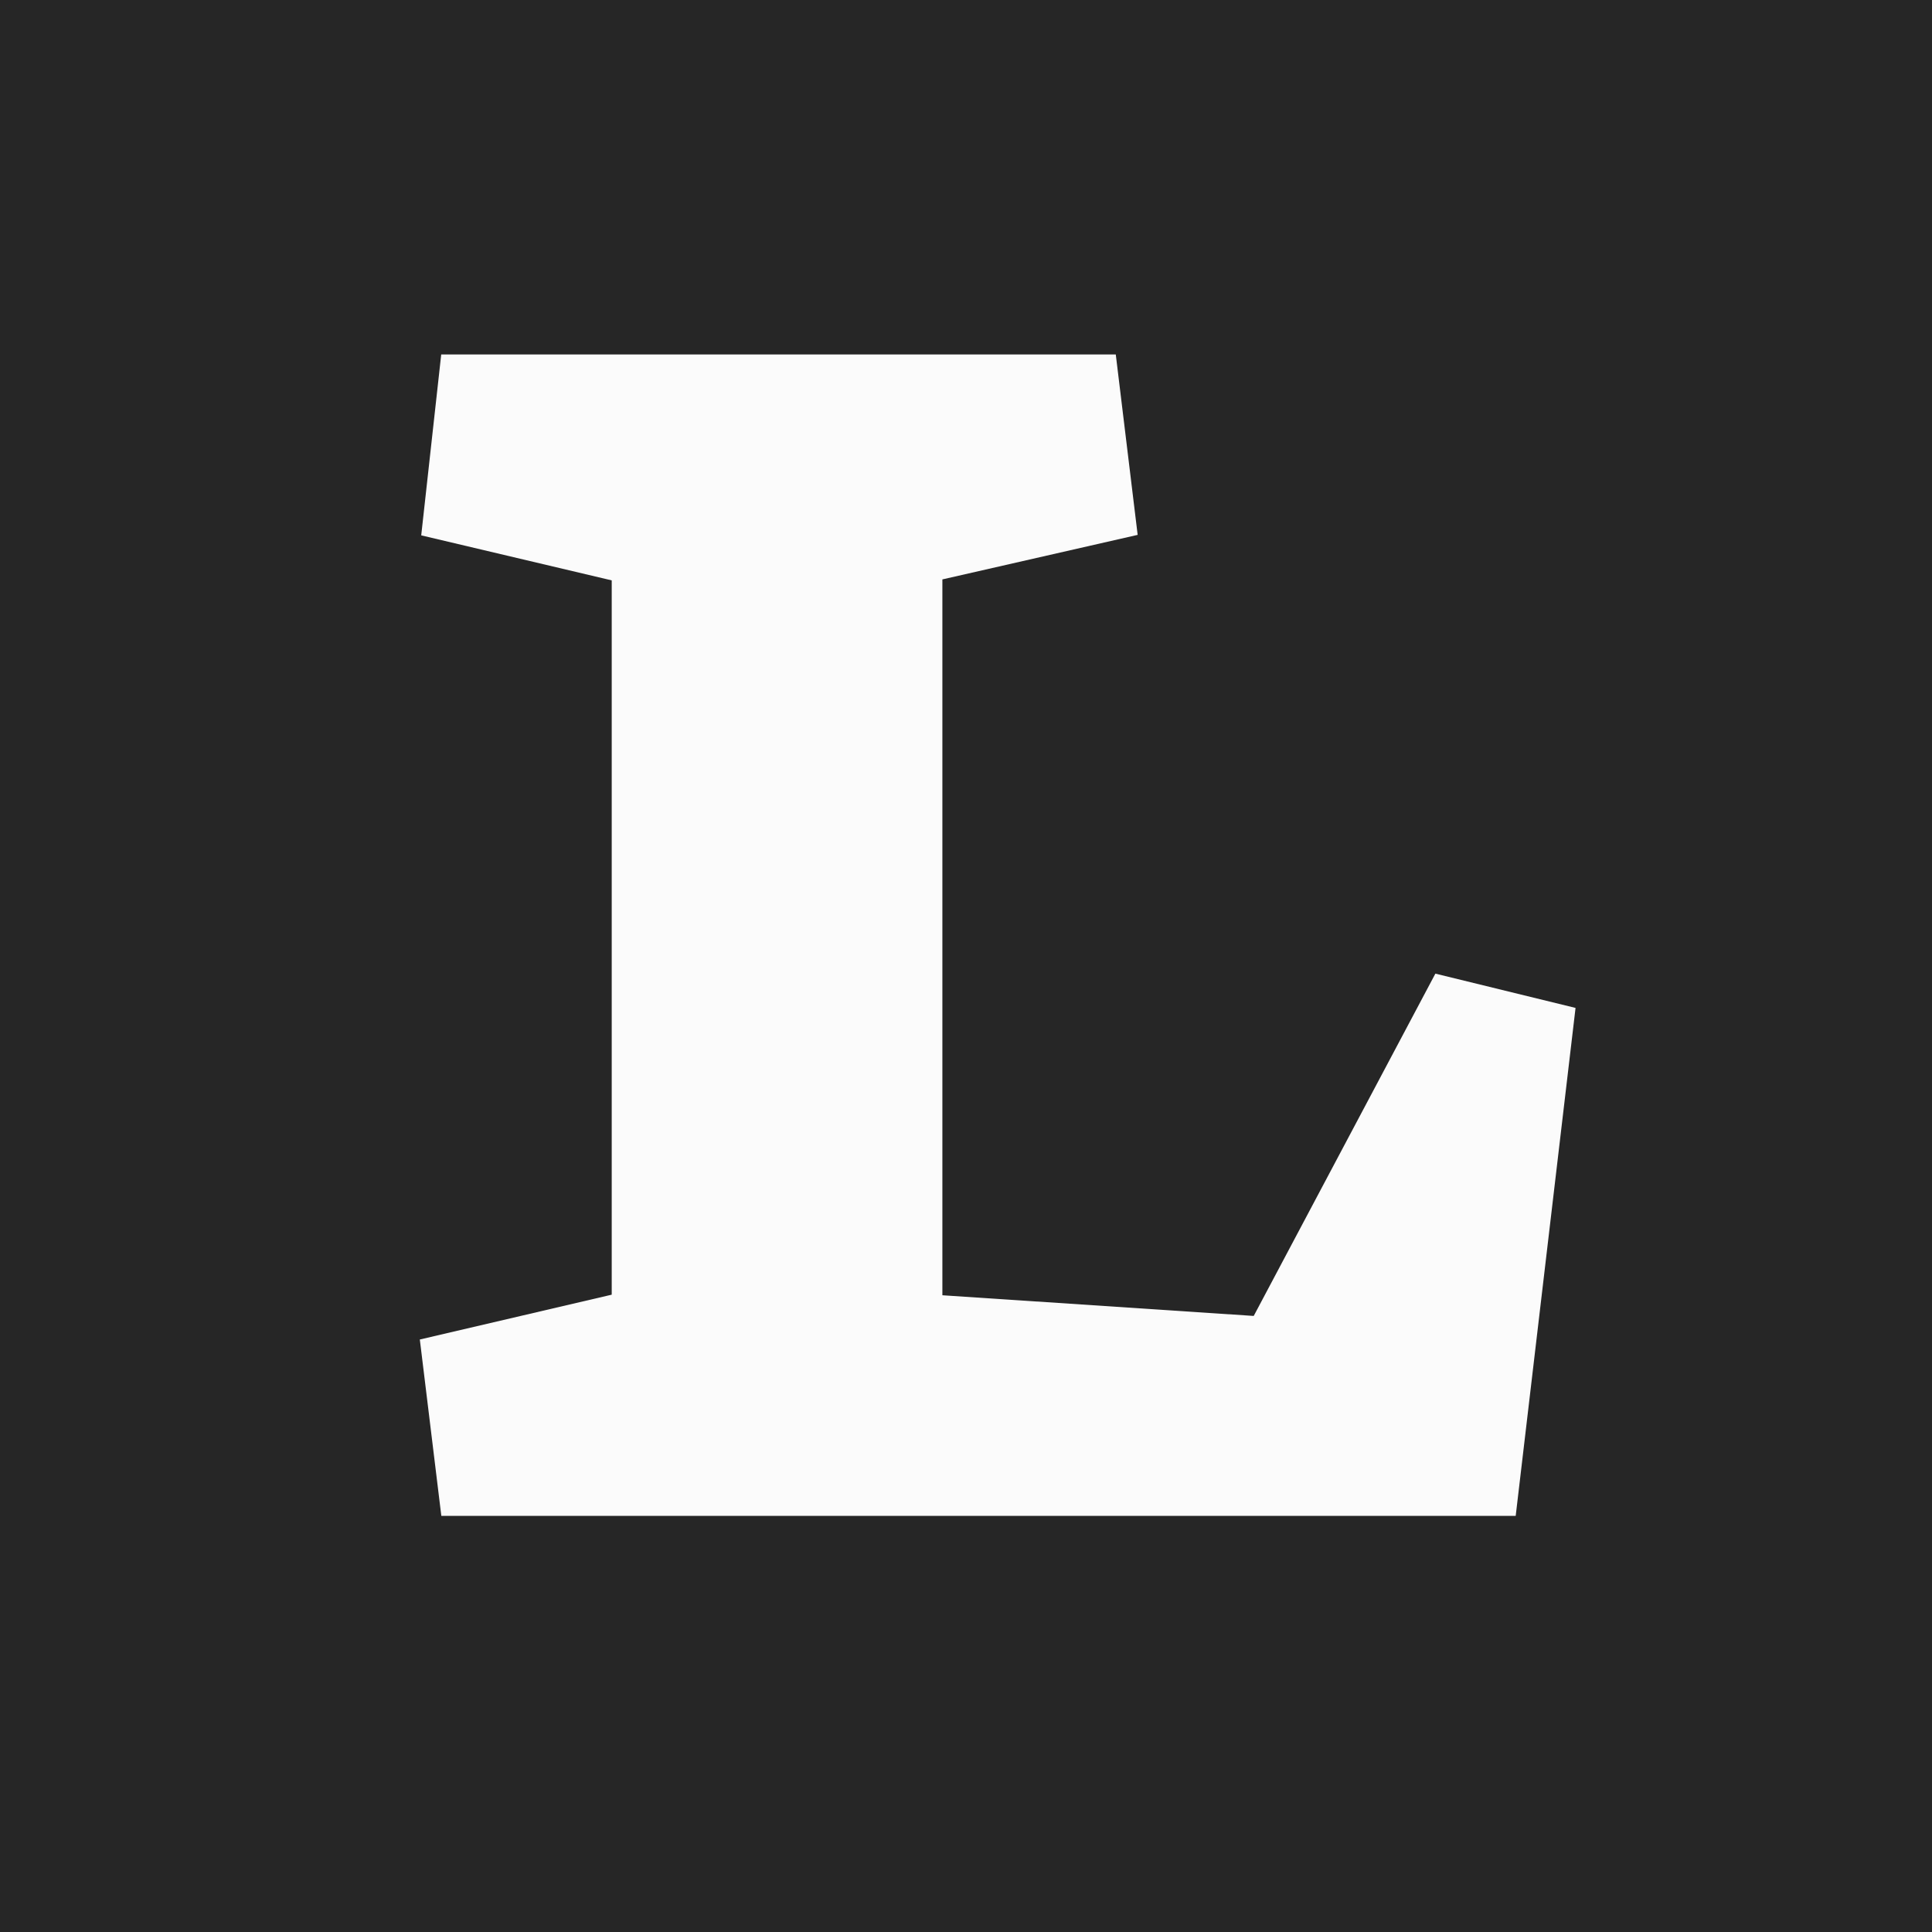
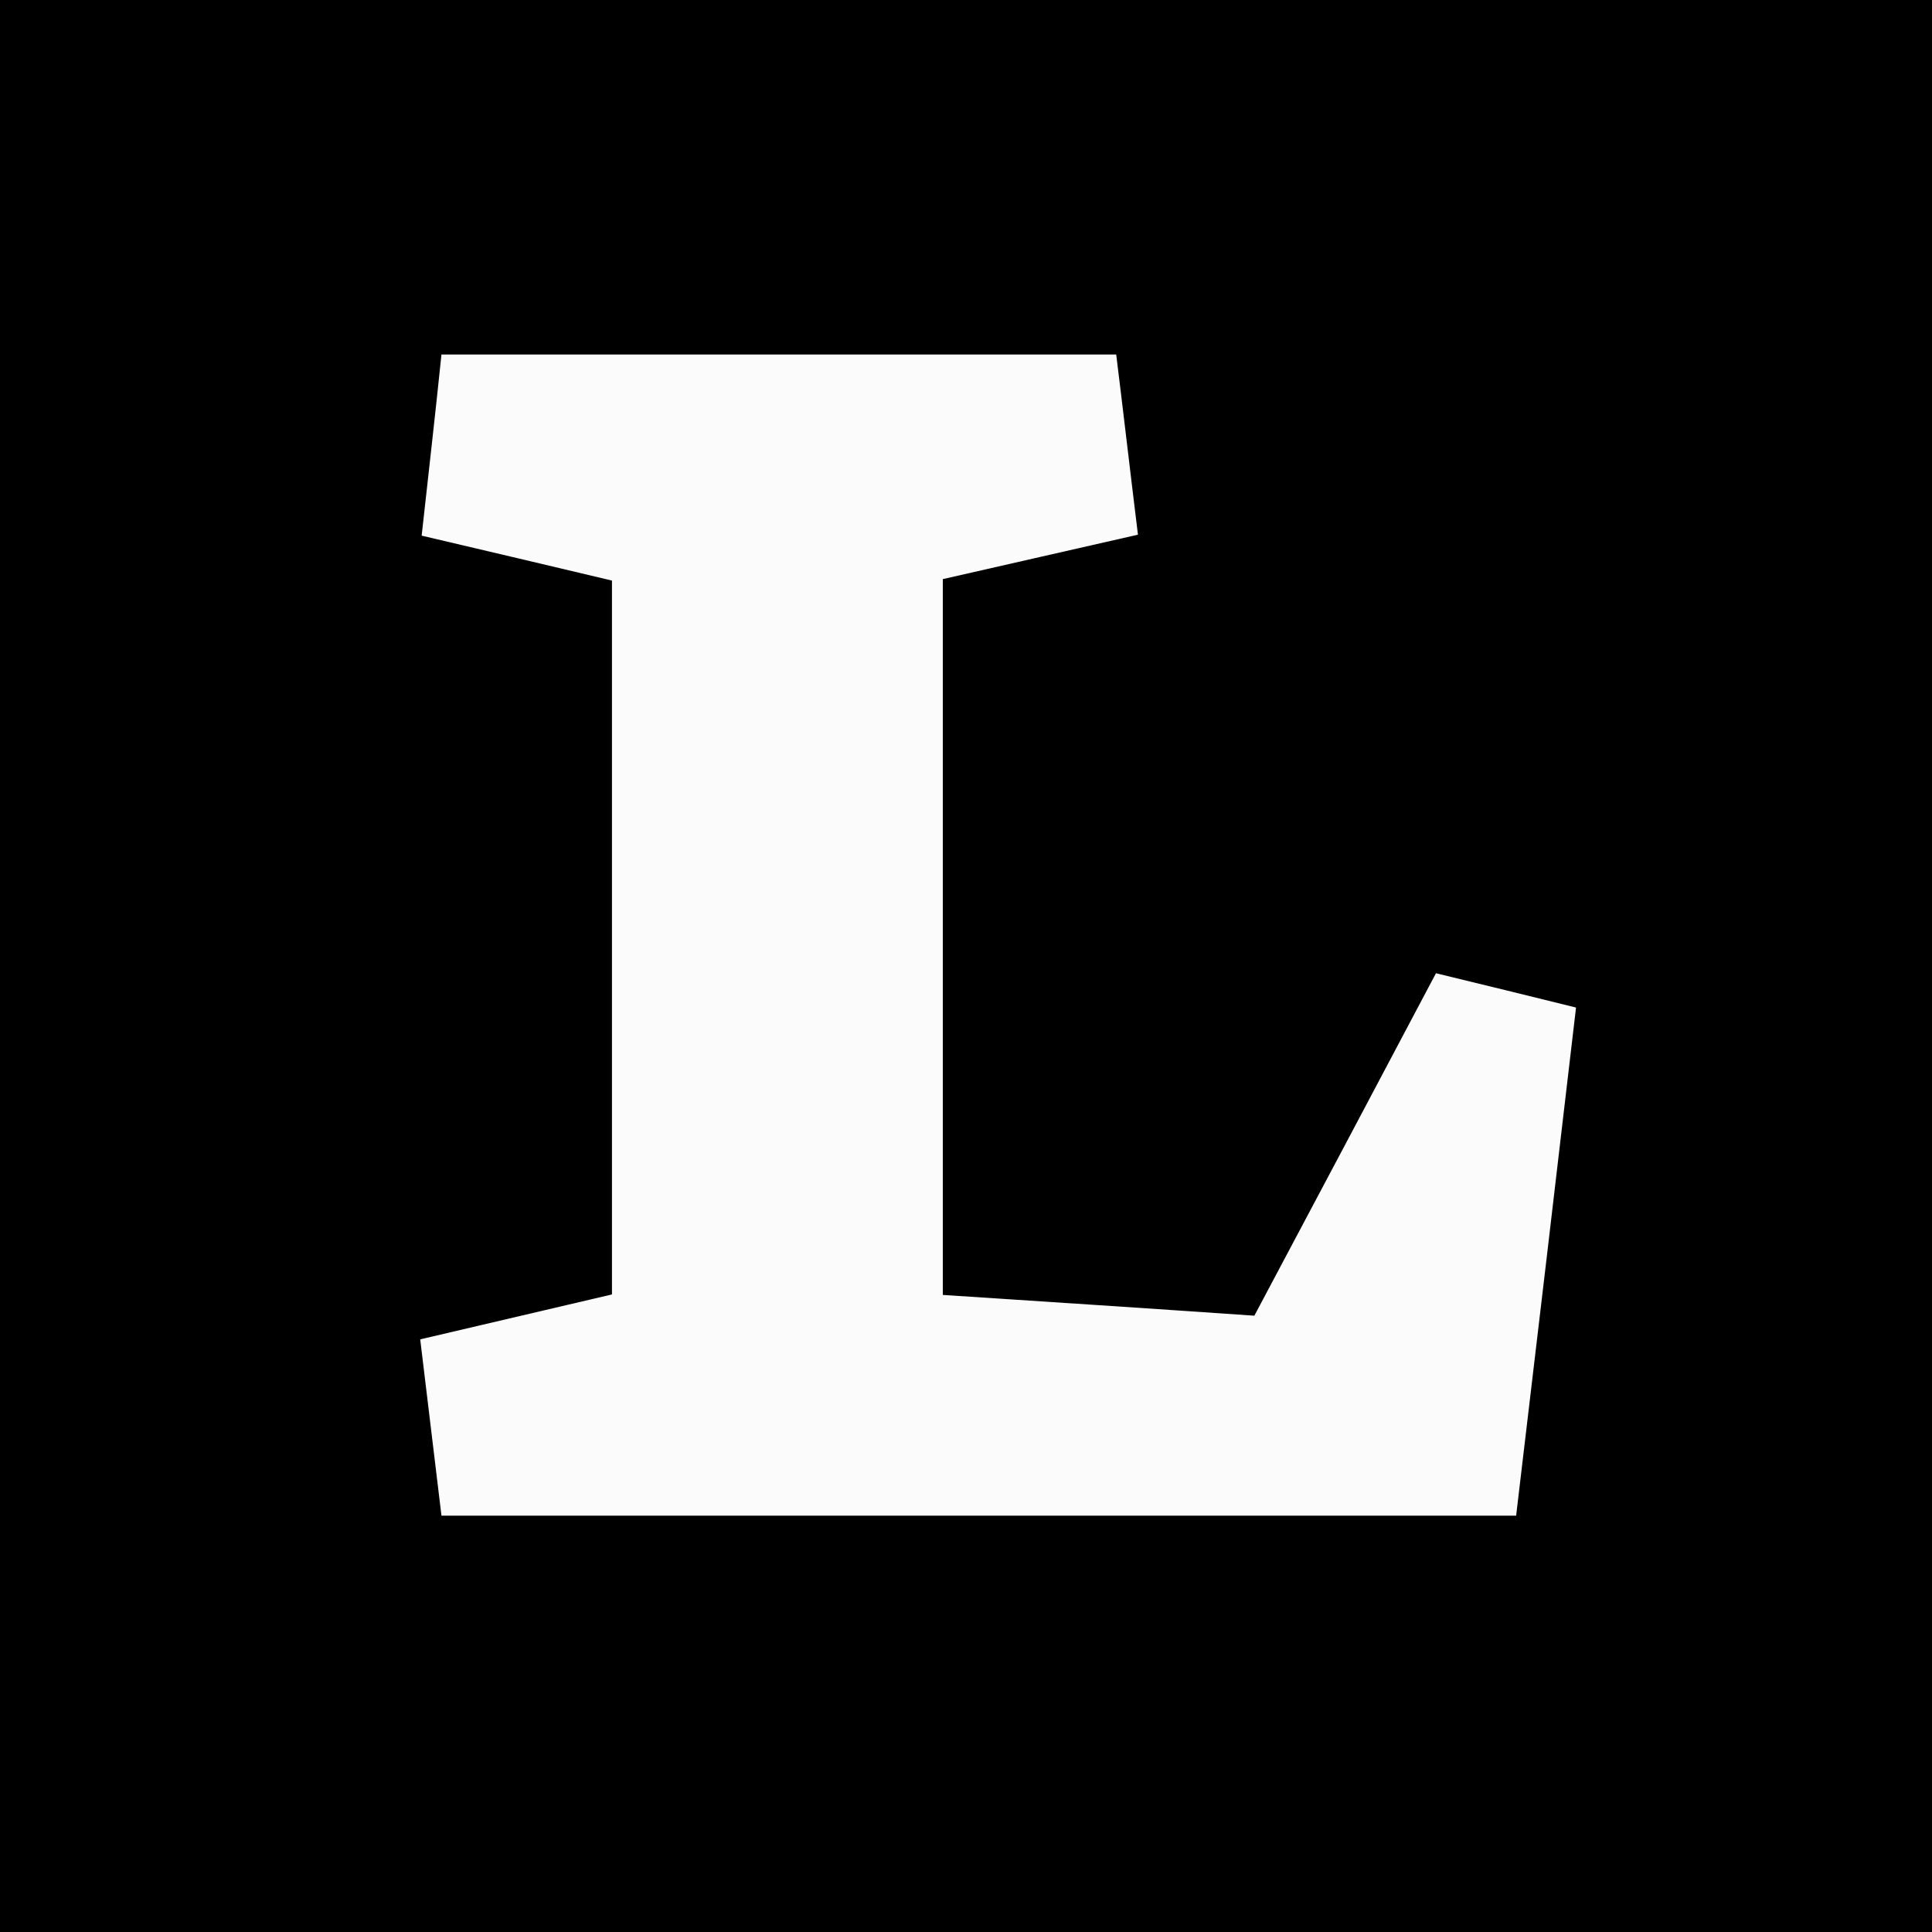
- <svg xmlns="http://www.w3.org/2000/svg" id="a" viewBox="0 0 400 400">
+ <svg xmlns="http://www.w3.org/2000/svg" id="a" version="1.1" viewBox="0 0 400 400">
  <defs>
-     <style>.b{fill:#fbfbfb;}.c{fill:#262626;}</style>
+     <style>
+       .st0 {
+         fill: #fbfbfb;
+       }
+     </style>
  </defs>
-   <rect class="c" width="400" height="400" />
-   <path class="b" d="M91.37,313.83c-1.51-12.34-2.95-24.2-4.45-36.5,13.3-3.11,26.46-6.18,39.73-9.28V120.16c-12.96-3.06-26.2-6.19-39.44-9.32,1.4-12.72,2.75-24.92,4.14-37.45H231.01c1.47,12.1,2.94,24.27,4.53,37.35-13.51,3.08-26.93,6.14-40.43,9.22v148.21c21.45,1.42,42.77,2.84,64.46,4.28,12.49-23.53,24.9-46.93,37.61-70.87,9.5,2.32,18.93,4.63,29.02,7.1-4.13,35.06-8.24,69.95-12.39,105.16H91.37Z" />
+   <rect width="400" height="400" />
+   <path class="st0" d="M91.4,313.8c-1.5-12.3-2.9-24.2-4.4-36.5,13.3-3.1,26.5-6.2,39.7-9.3V120.2c-13-3.1-26.2-6.2-39.4-9.3,1.4-12.7,2.8-24.9,4.1-37.5h139.7c1.5,12.1,2.9,24.3,4.5,37.3-13.5,3.1-26.9,6.1-40.4,9.2v148.2c21.4,1.4,42.8,2.8,64.5,4.3,12.5-23.5,24.9-46.9,37.6-70.9,9.5,2.3,18.9,4.6,29,7.1-4.1,35.1-8.2,69.9-12.4,105.2H91.4Z" />
</svg>
